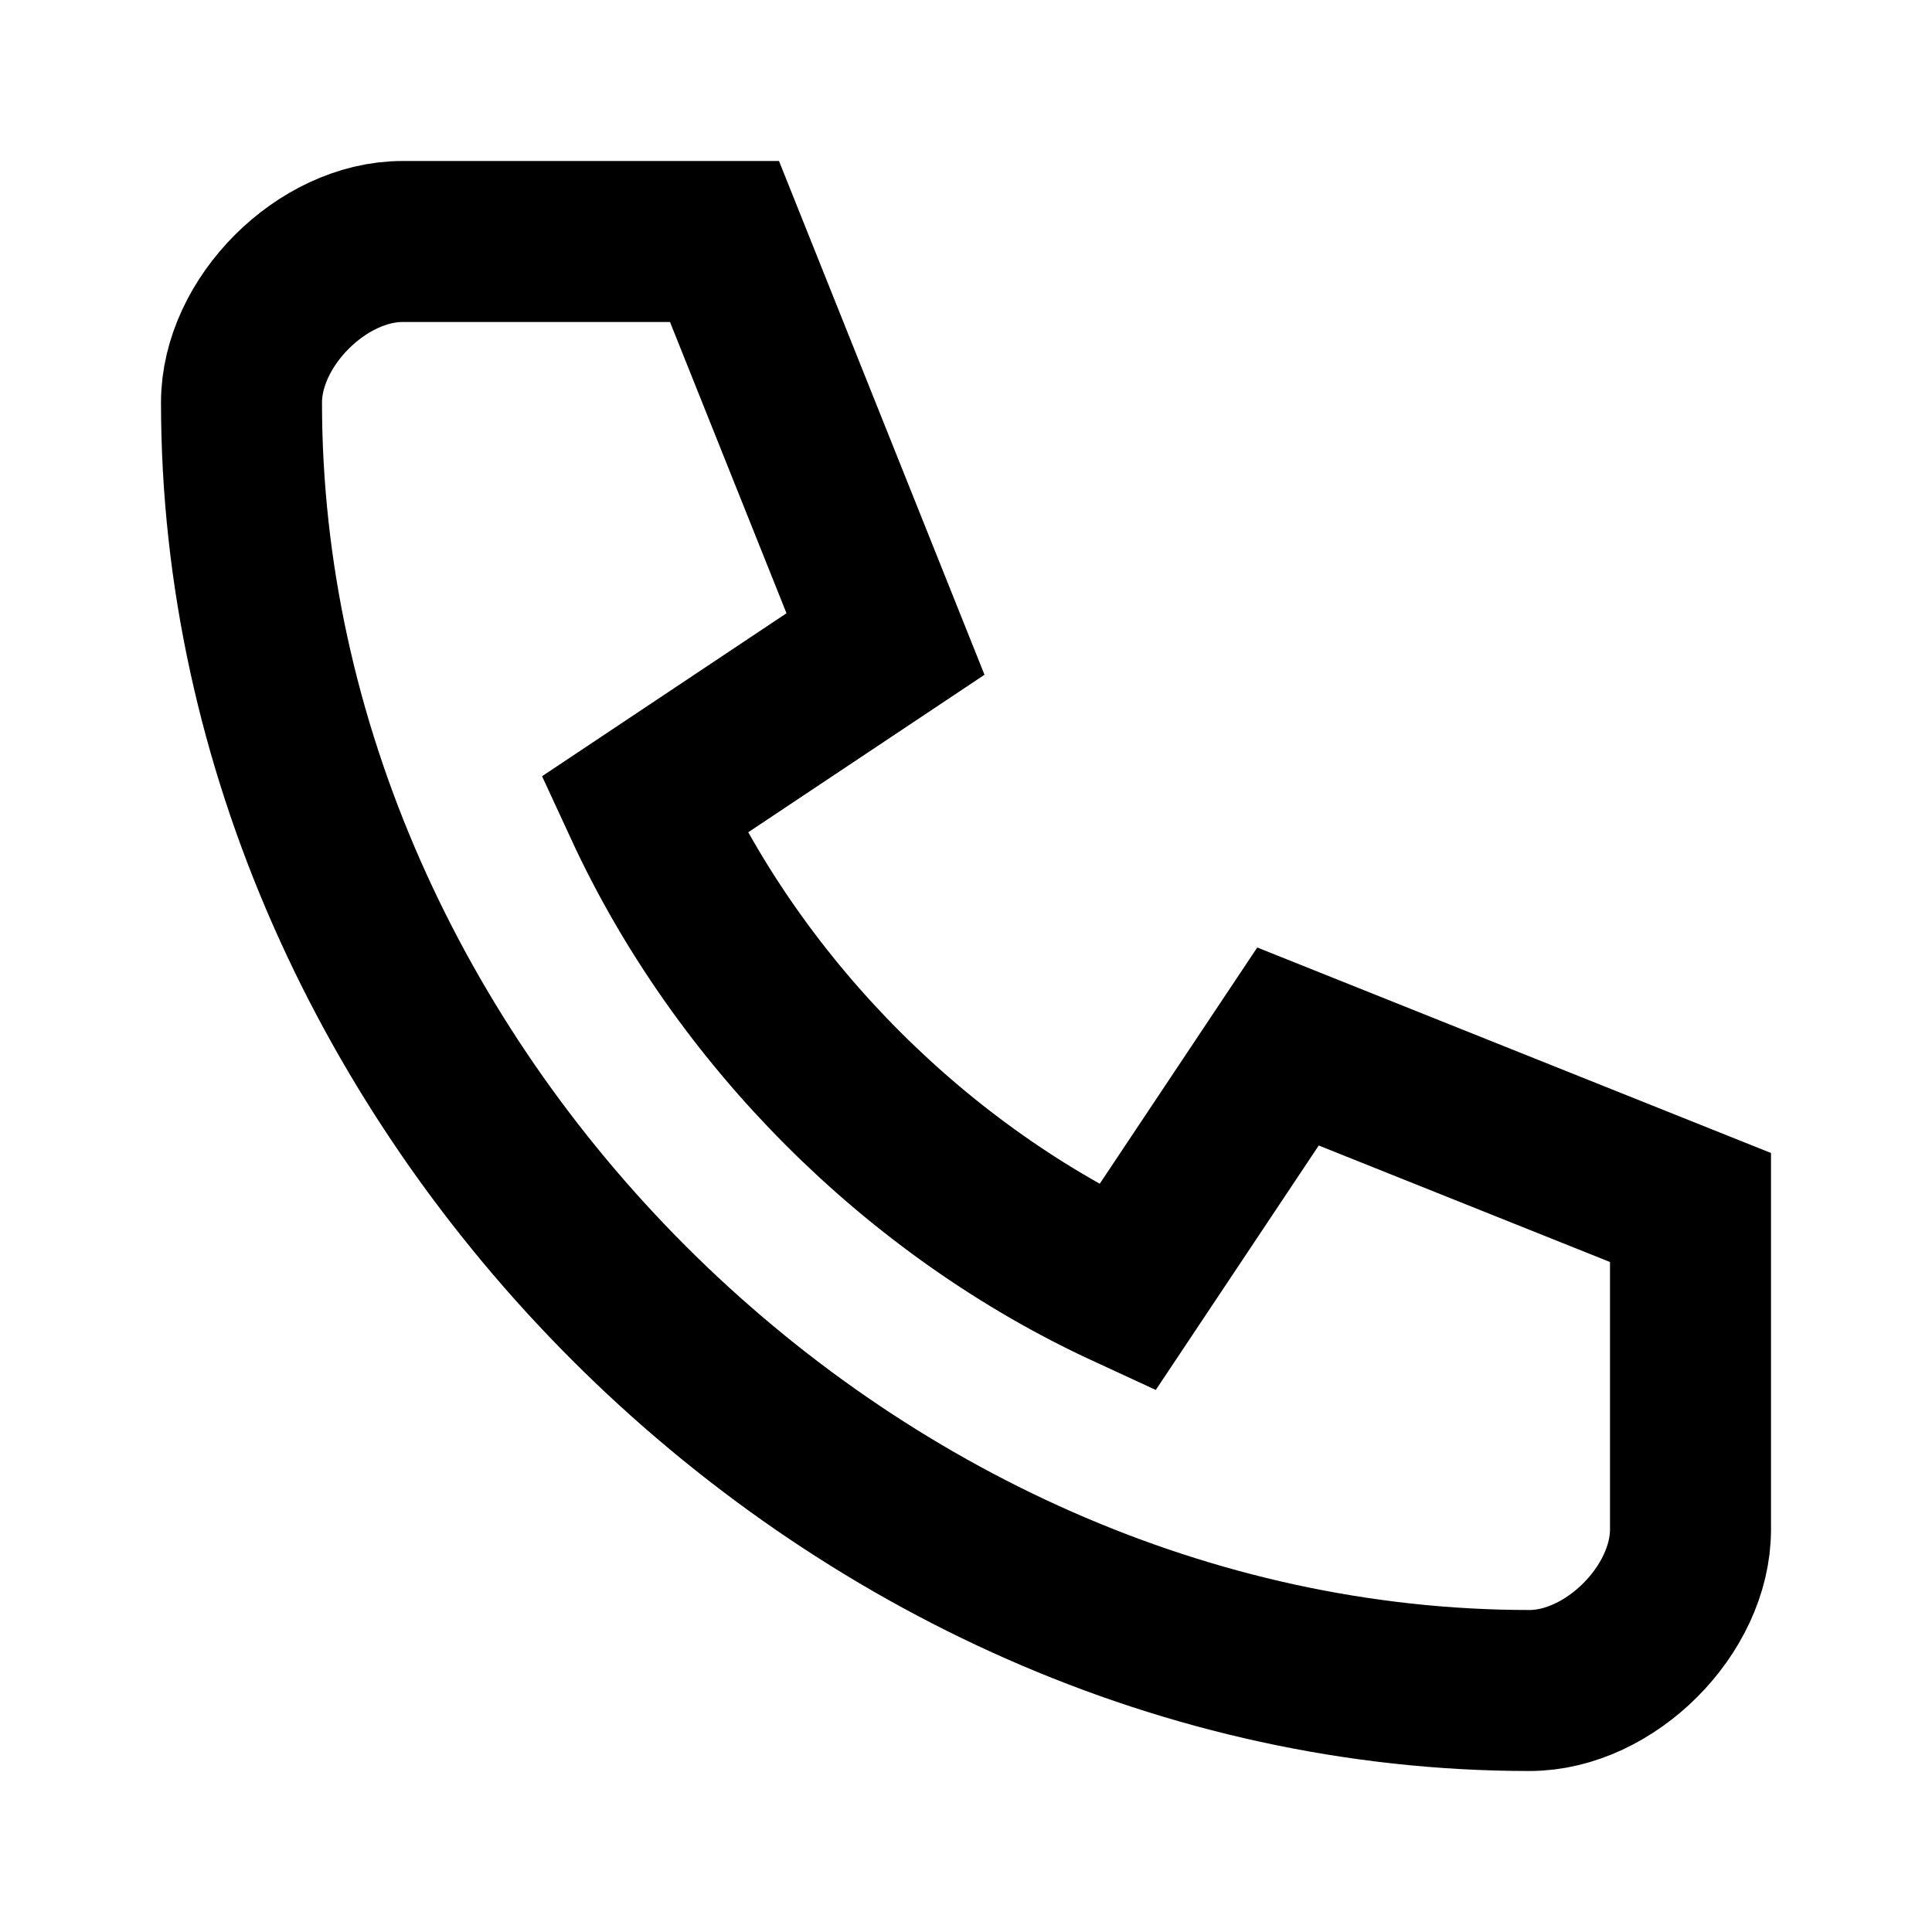
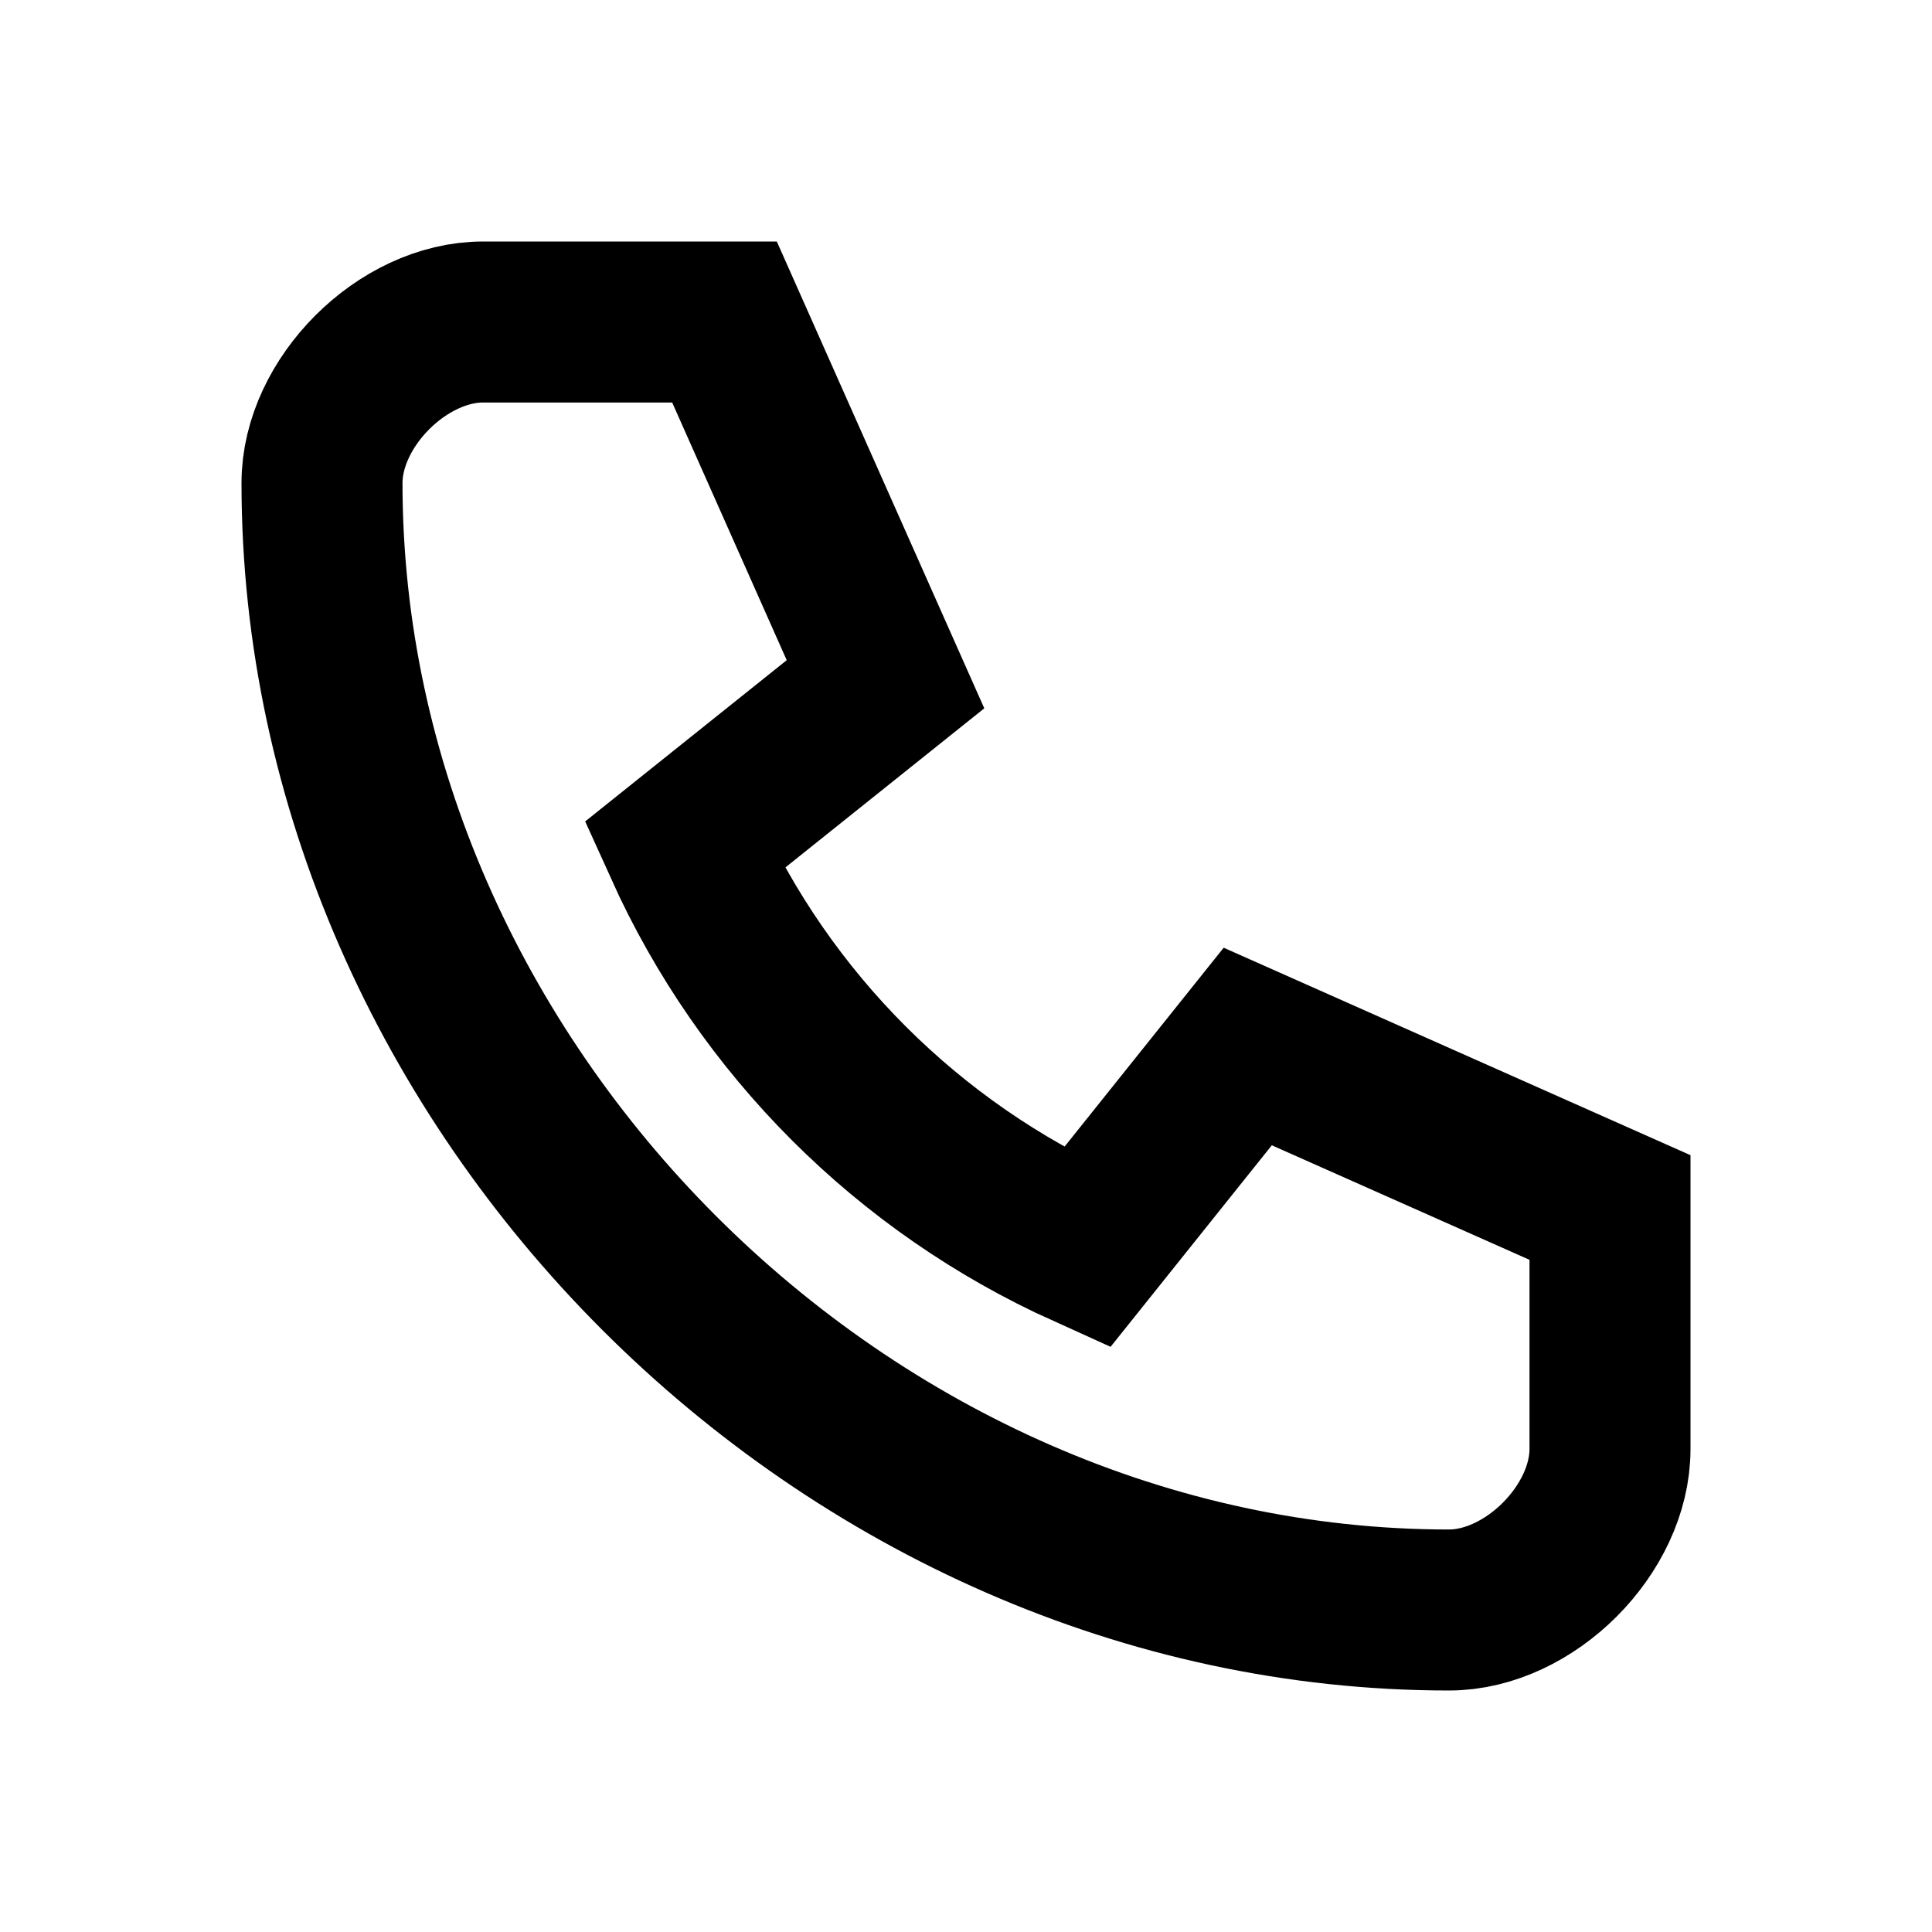
<svg xmlns="http://www.w3.org/2000/svg" viewBox="0 0 24 24" fill="none" stroke="currentColor" stroke-width="2" stroke-linejoin="miter" stroke-linecap="square">
-   <path d="M5 3h4l2 5-3 2c1.2 2.6 3.4 4.8 6 6l2-3 5 2v4c0 1-1 2-2 2C10.5 21 3 13.5 3 5c0-1 1-2 2-2z" />
+   <path d="M6 4h3l2 4.5-2.5 2a10 10 0 0 0 5 5l2-2.5L20 15v3c0 1-1 2-2 2C10.5 20 4 13.5 4 6c0-1 1-2 2-2z" />
</svg>
